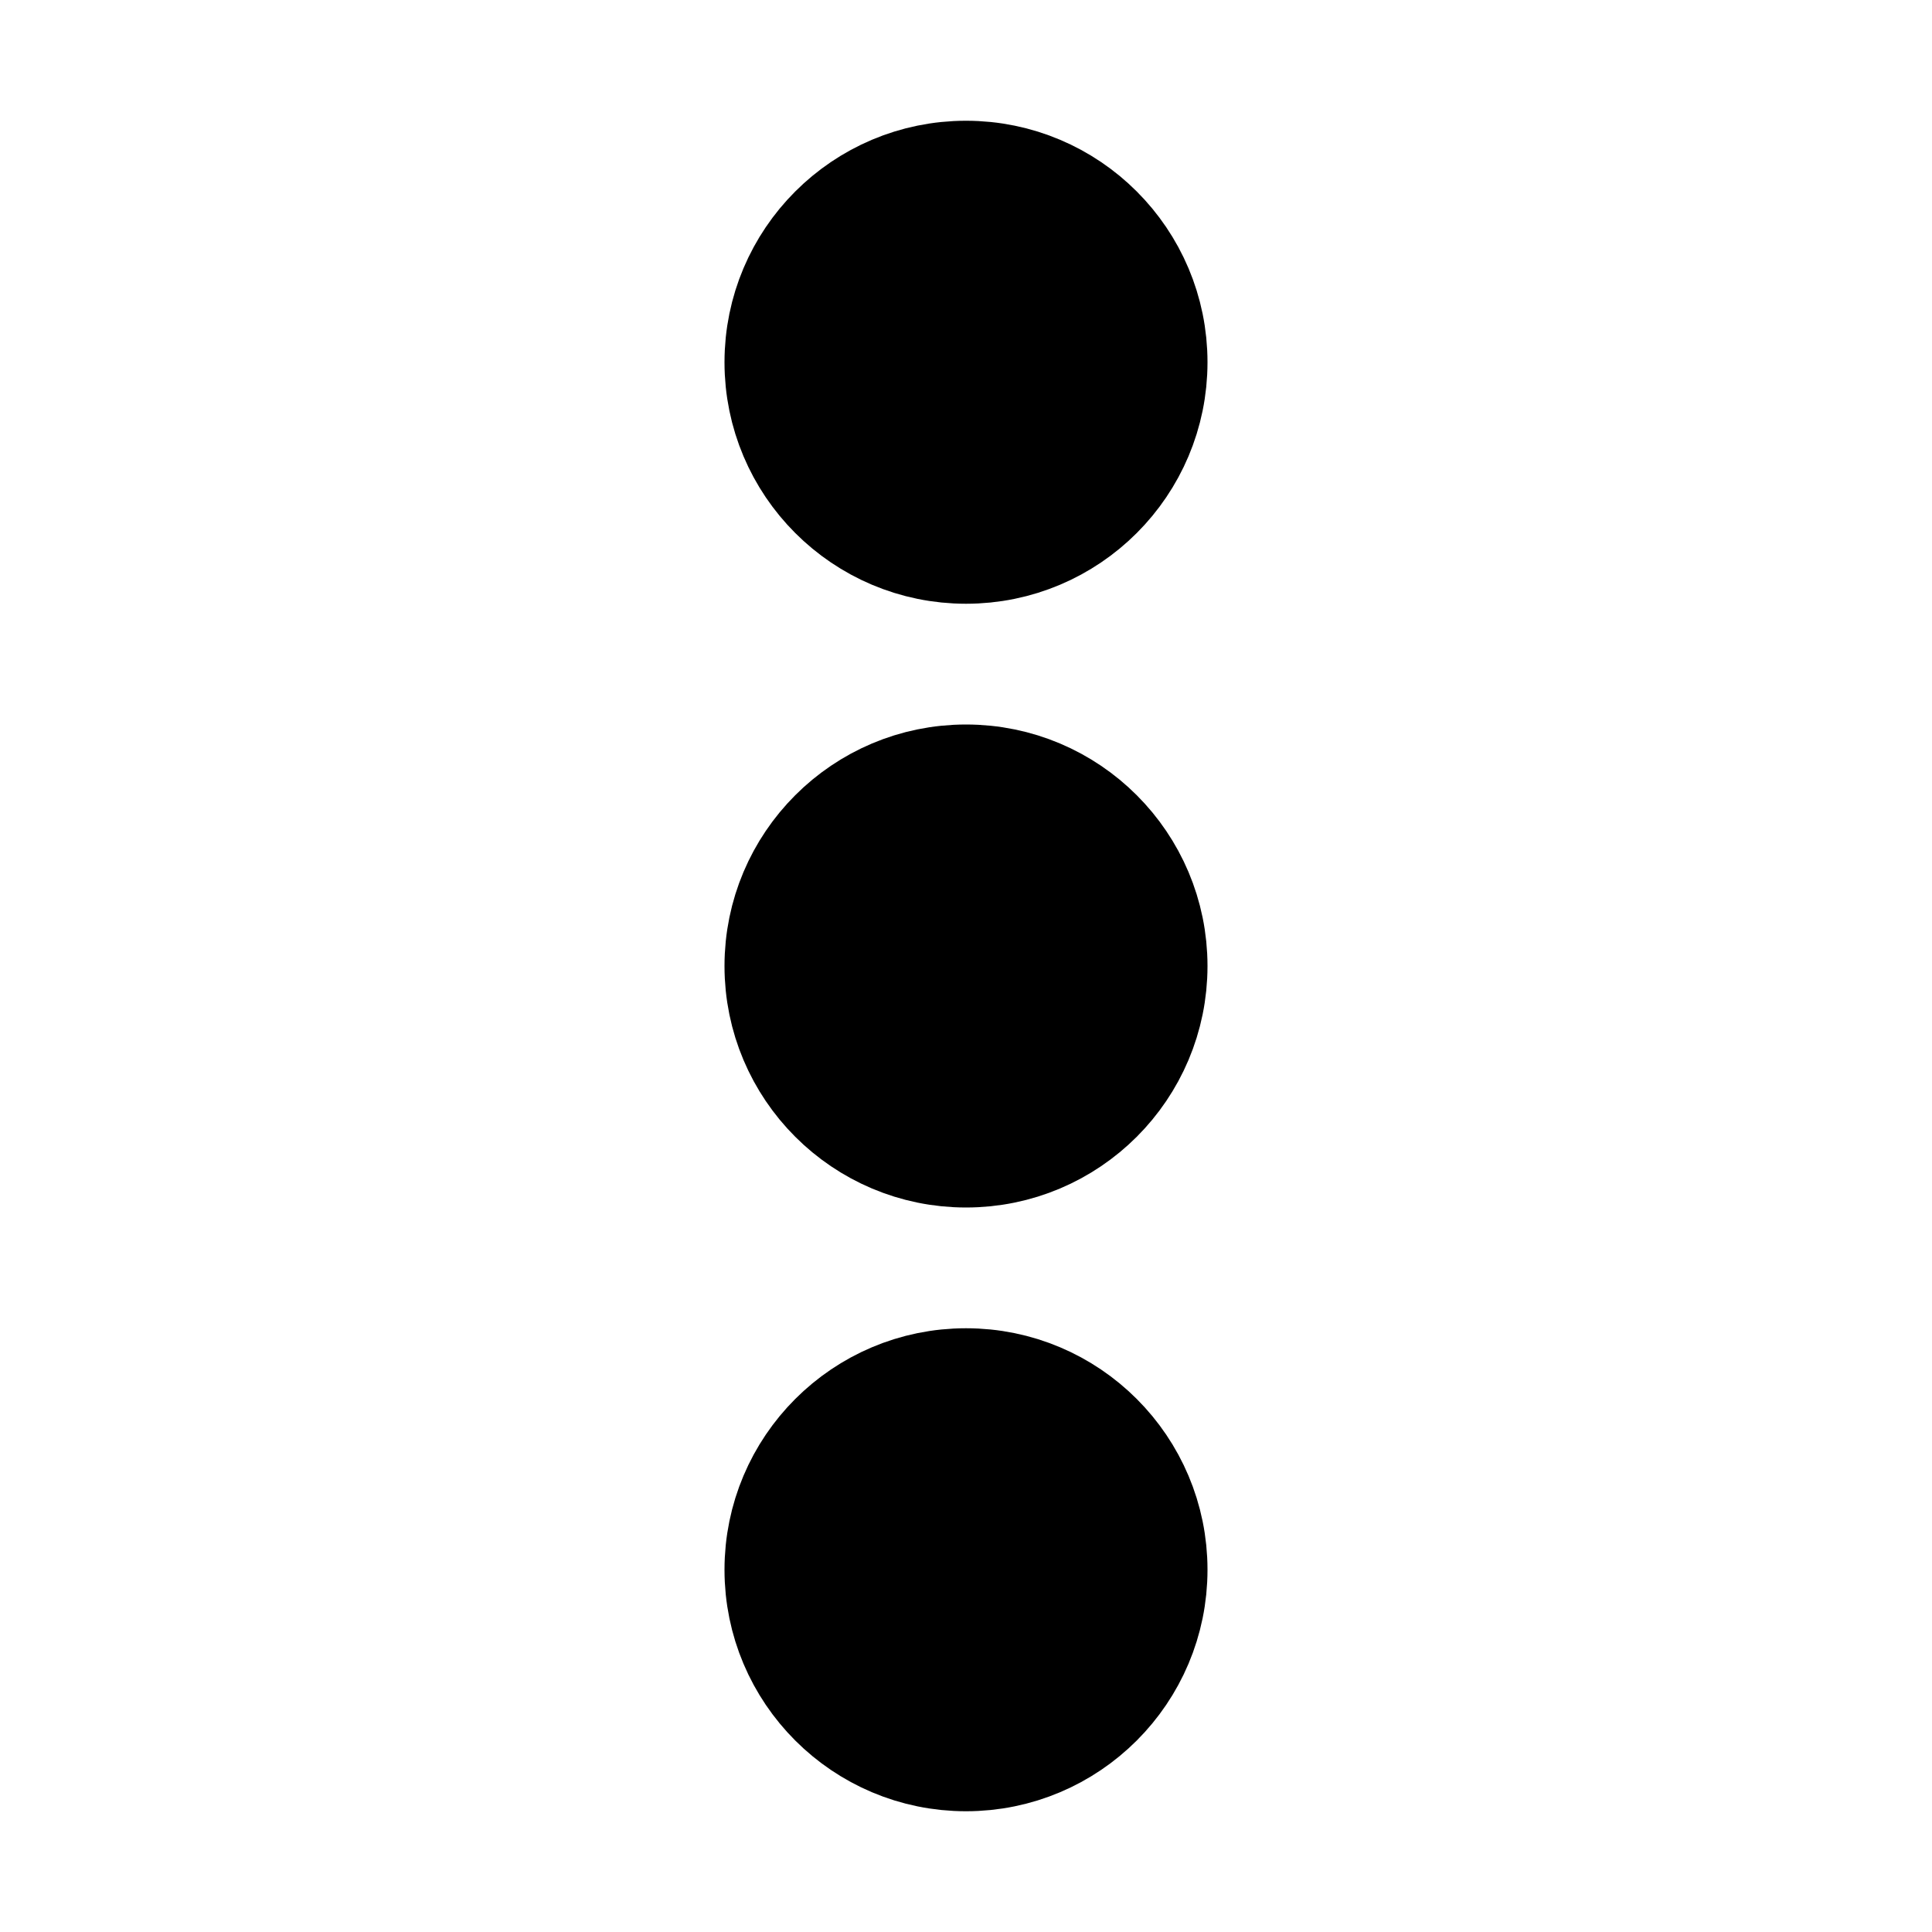
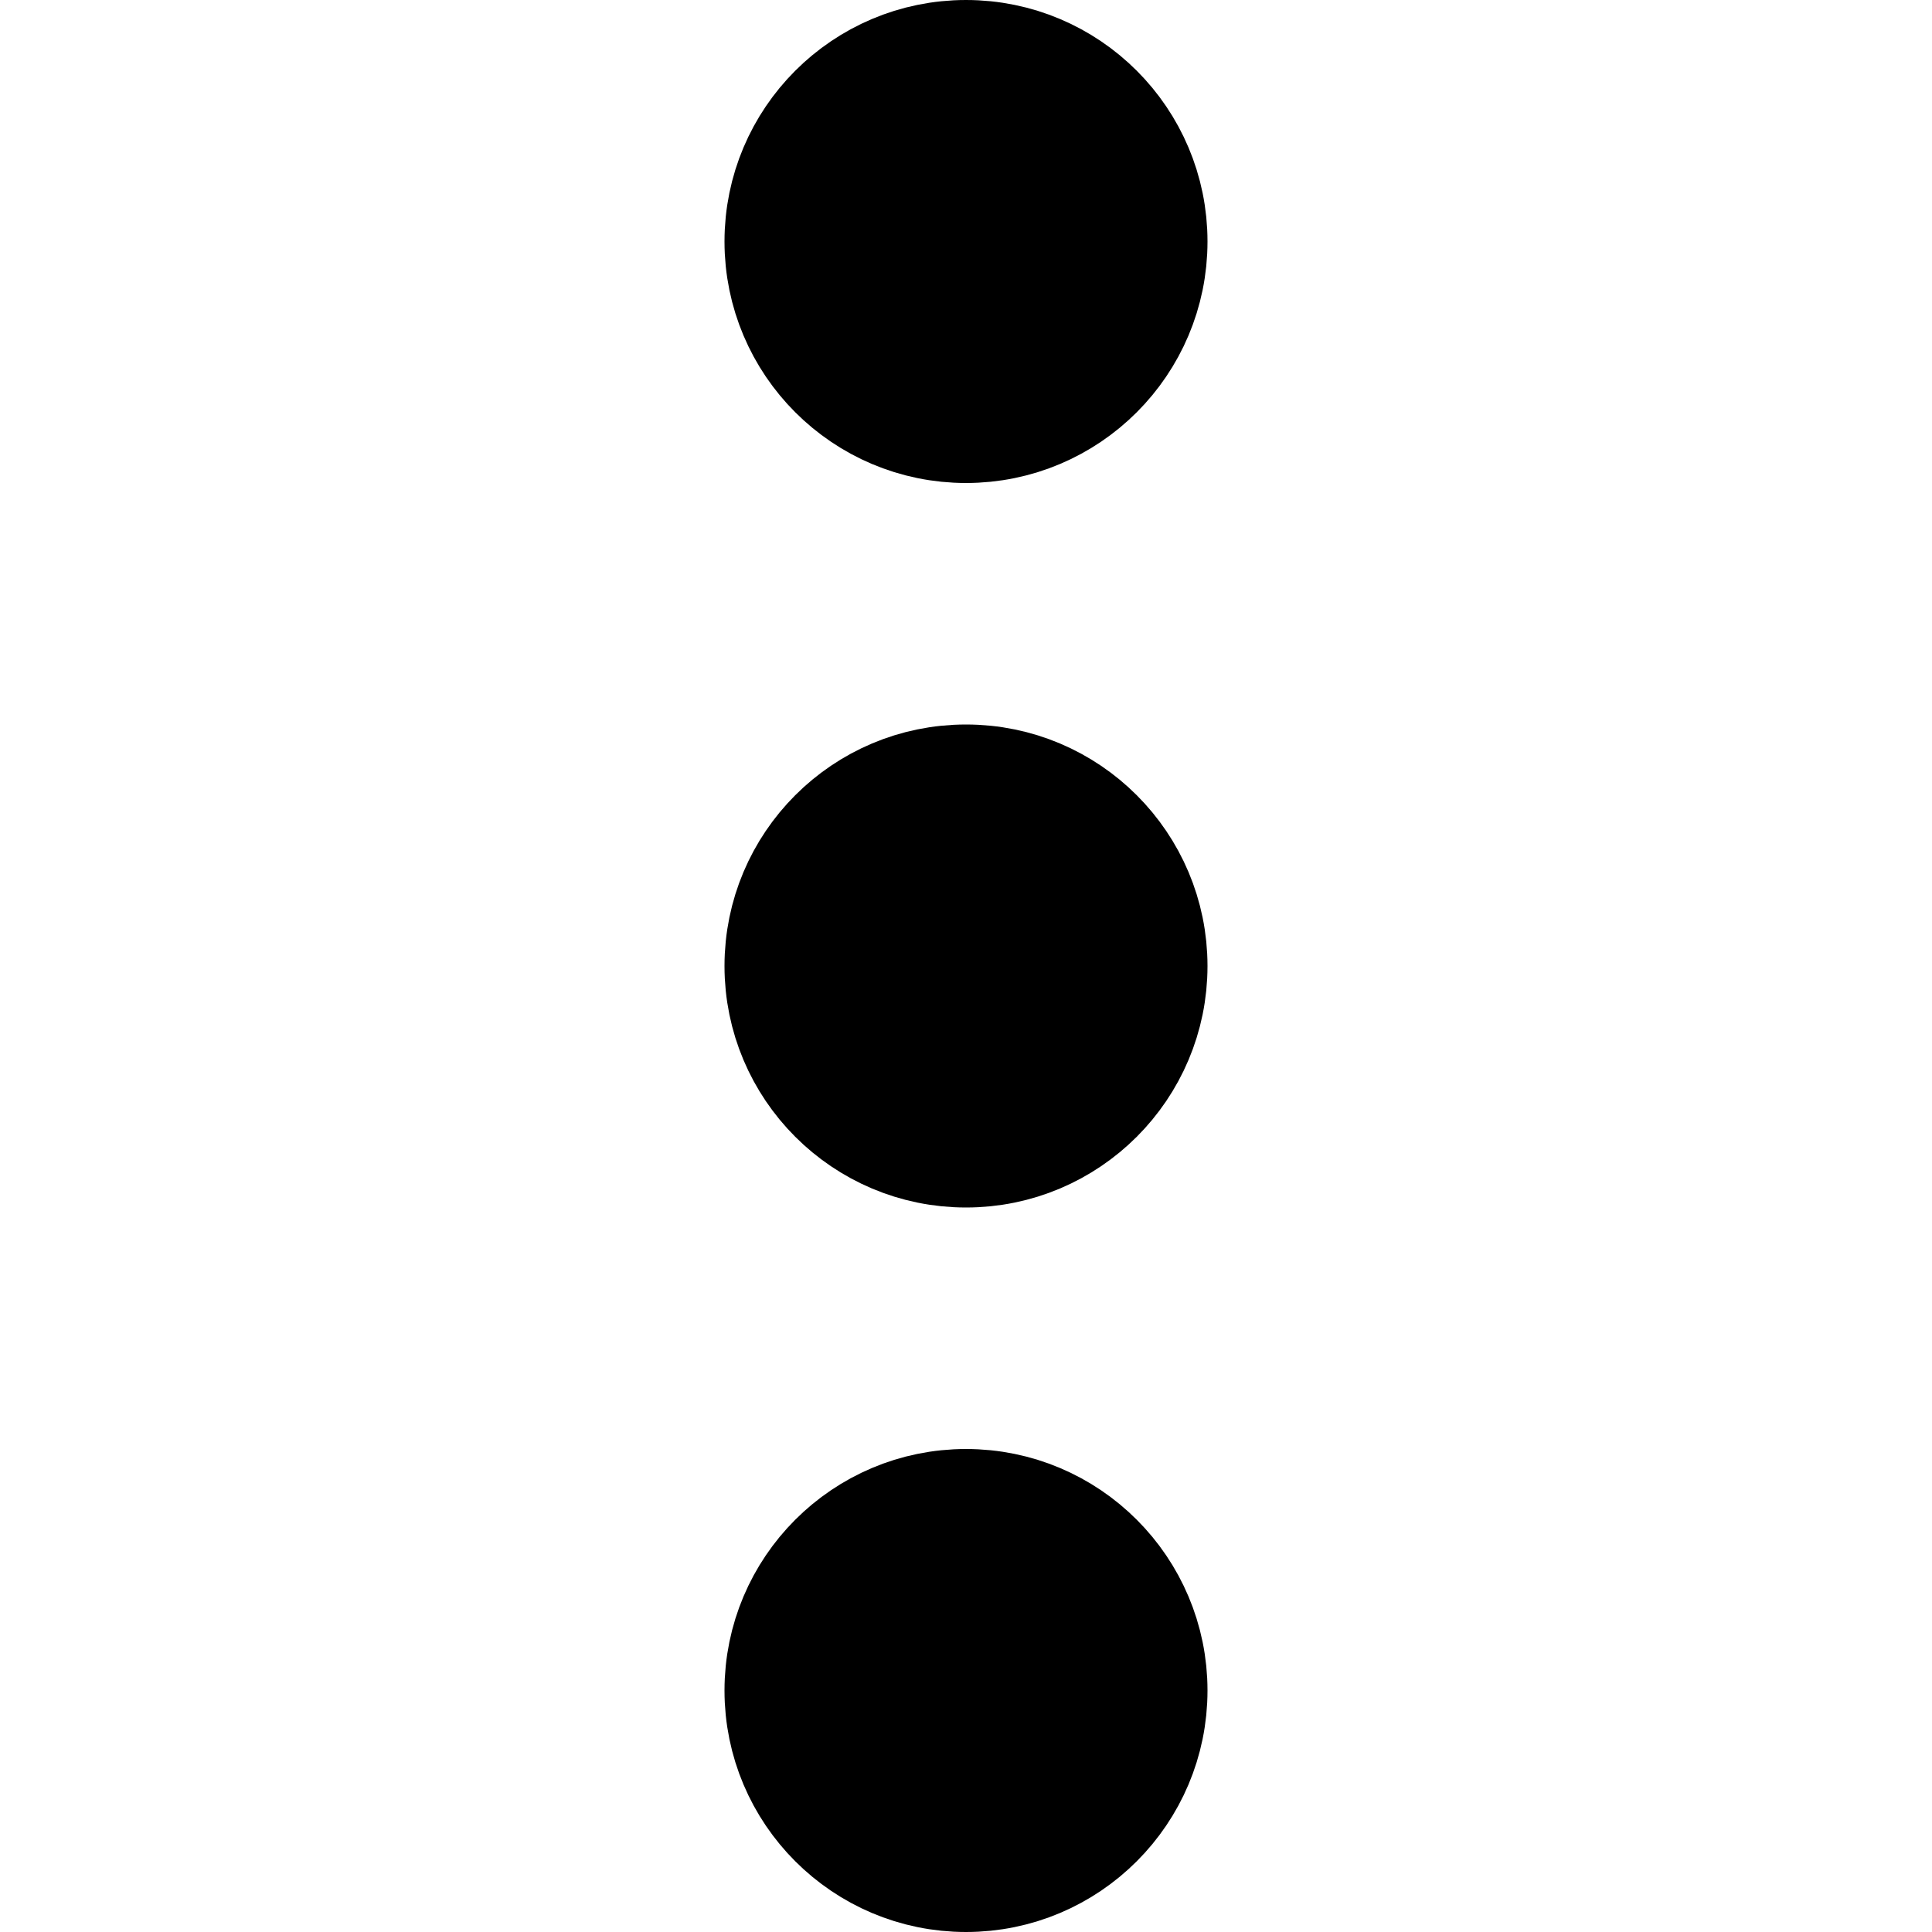
- <svg xmlns="http://www.w3.org/2000/svg" width="16" height="16" fill="currentColor" stroke="currentColor" viewBox="0 0 16 16">
-   <circle cx="8" cy="3" r="1.5" />
+ <svg xmlns="http://www.w3.org/2000/svg" fill="currentColor" stroke="currentColor" viewBox="0 0 16 16">
+   <circle cx="8" cy="2" r="1.5" />
  <circle cx="8" cy="8" r="1.5" />
-   <circle cx="8" cy="13" r="1.5" />
+   <circle cx="8" cy="14" r="1.5" />
</svg>
